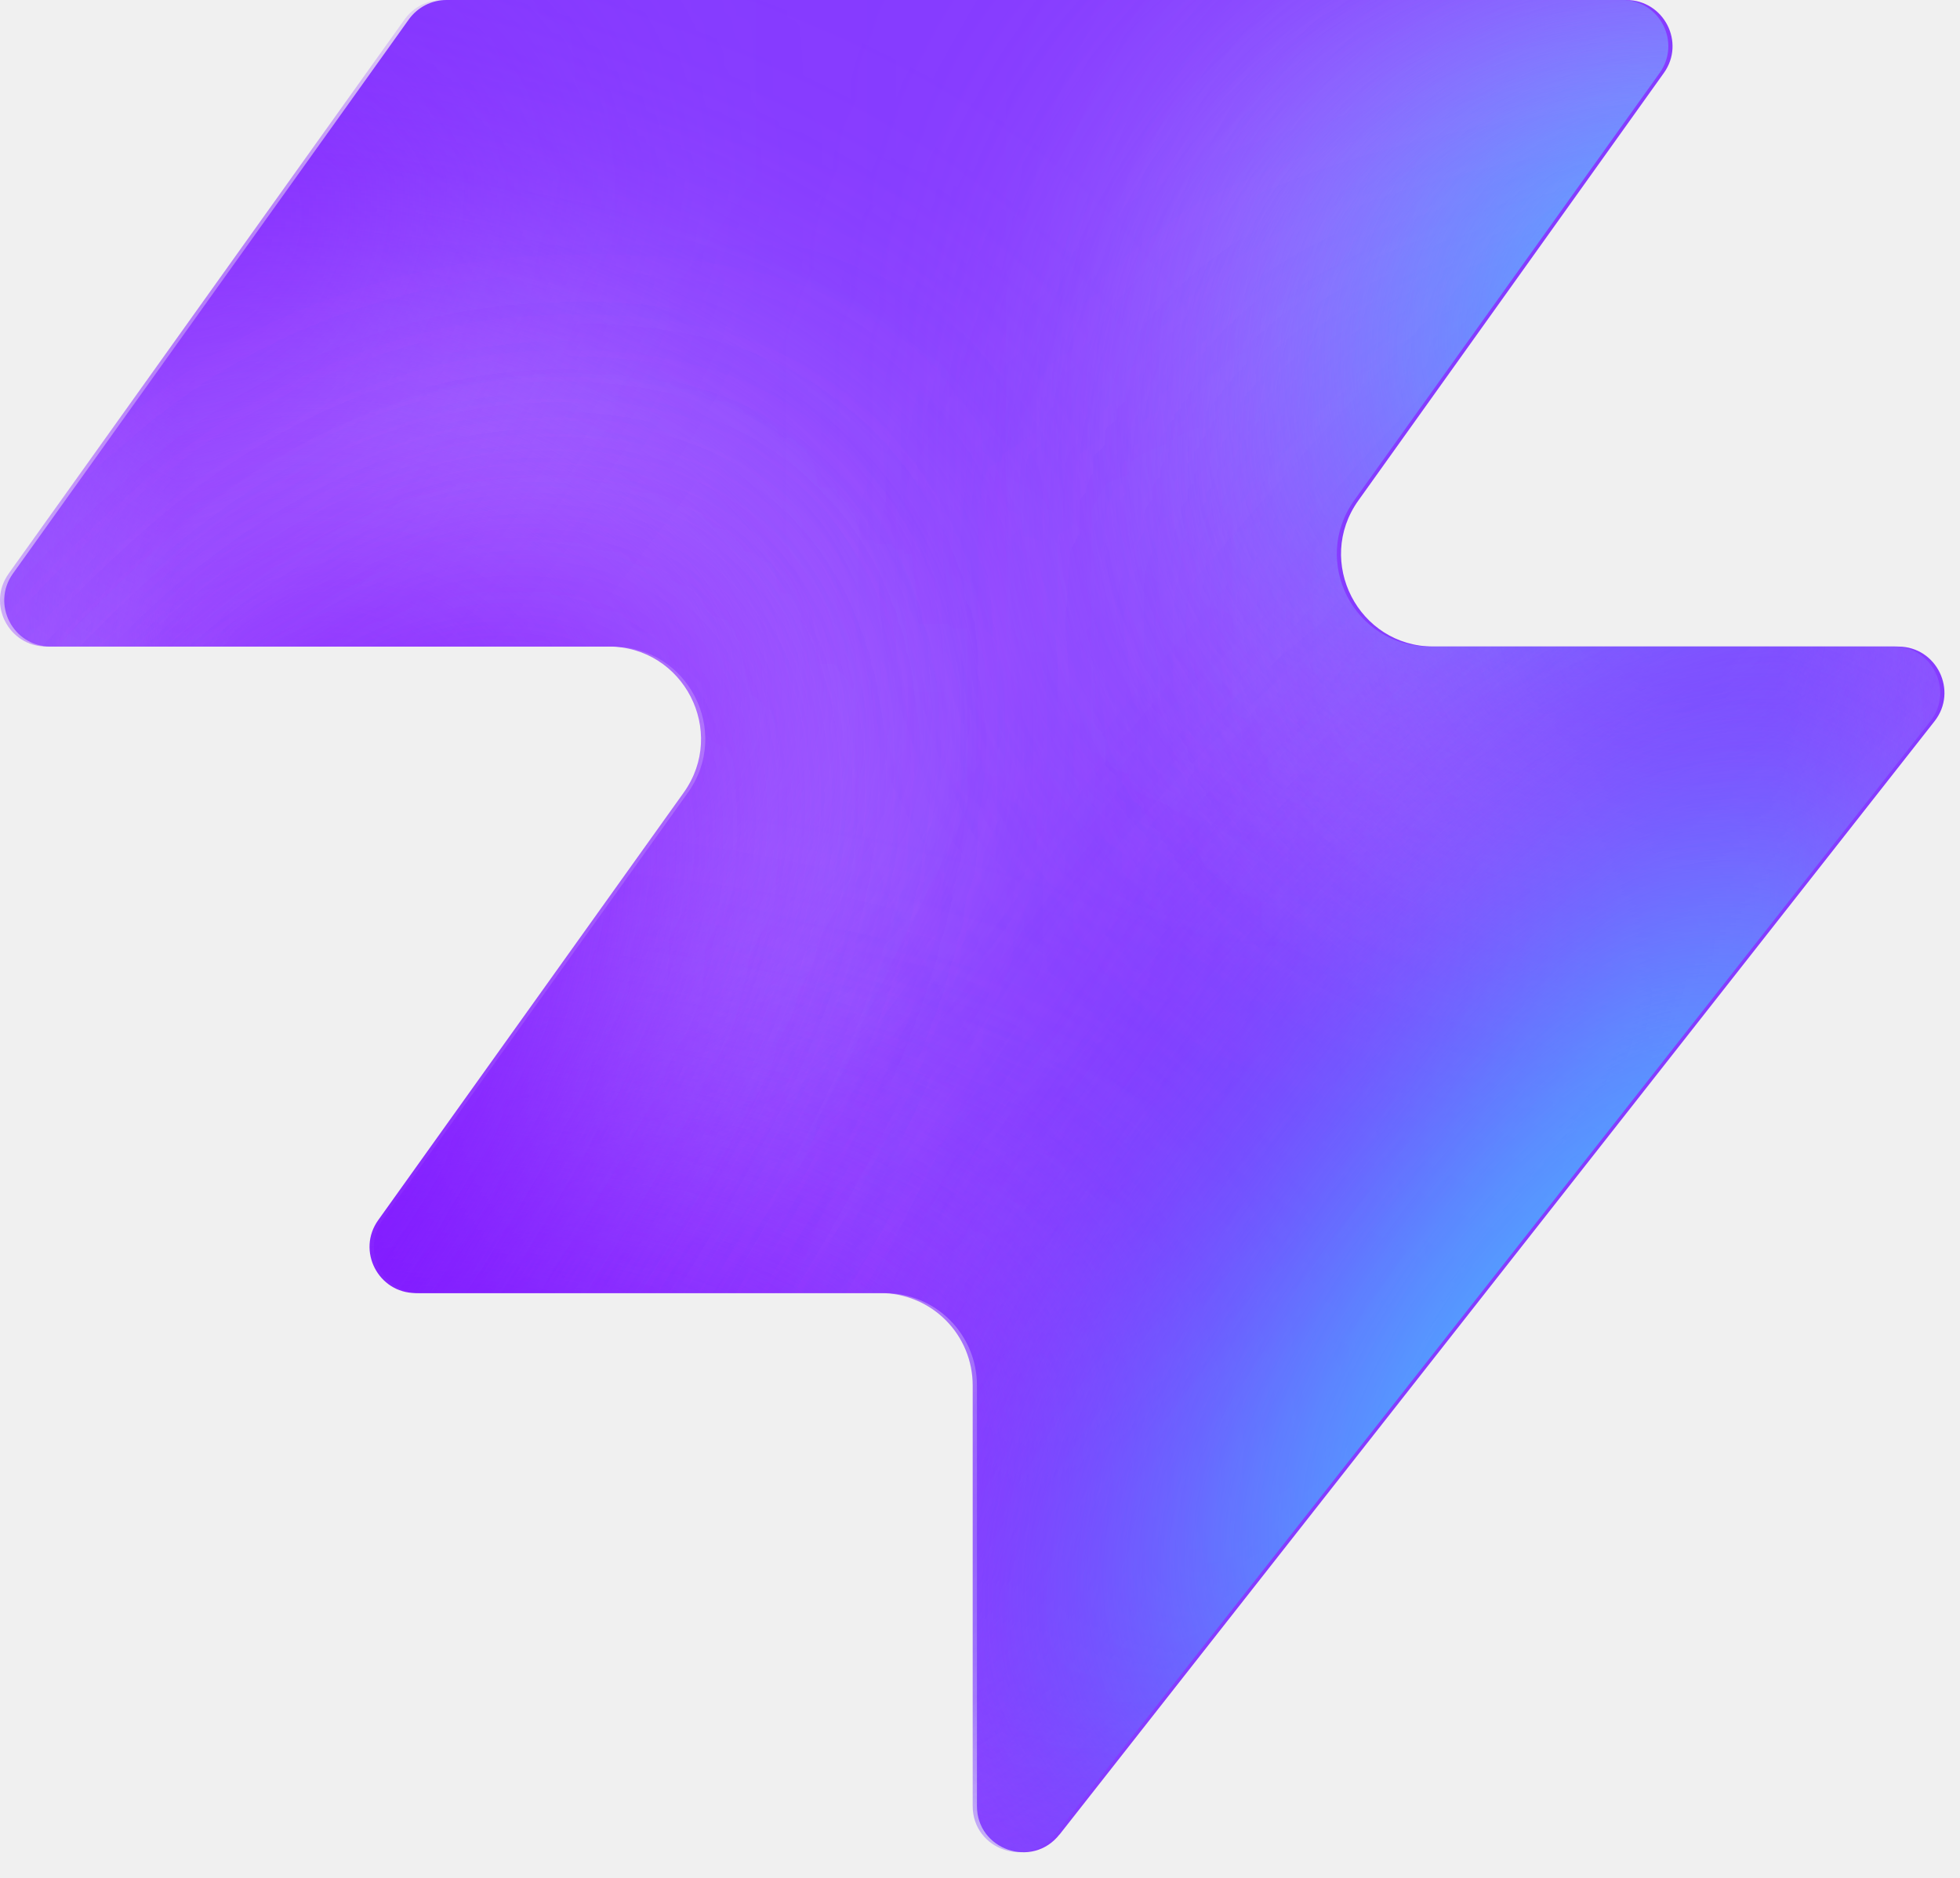
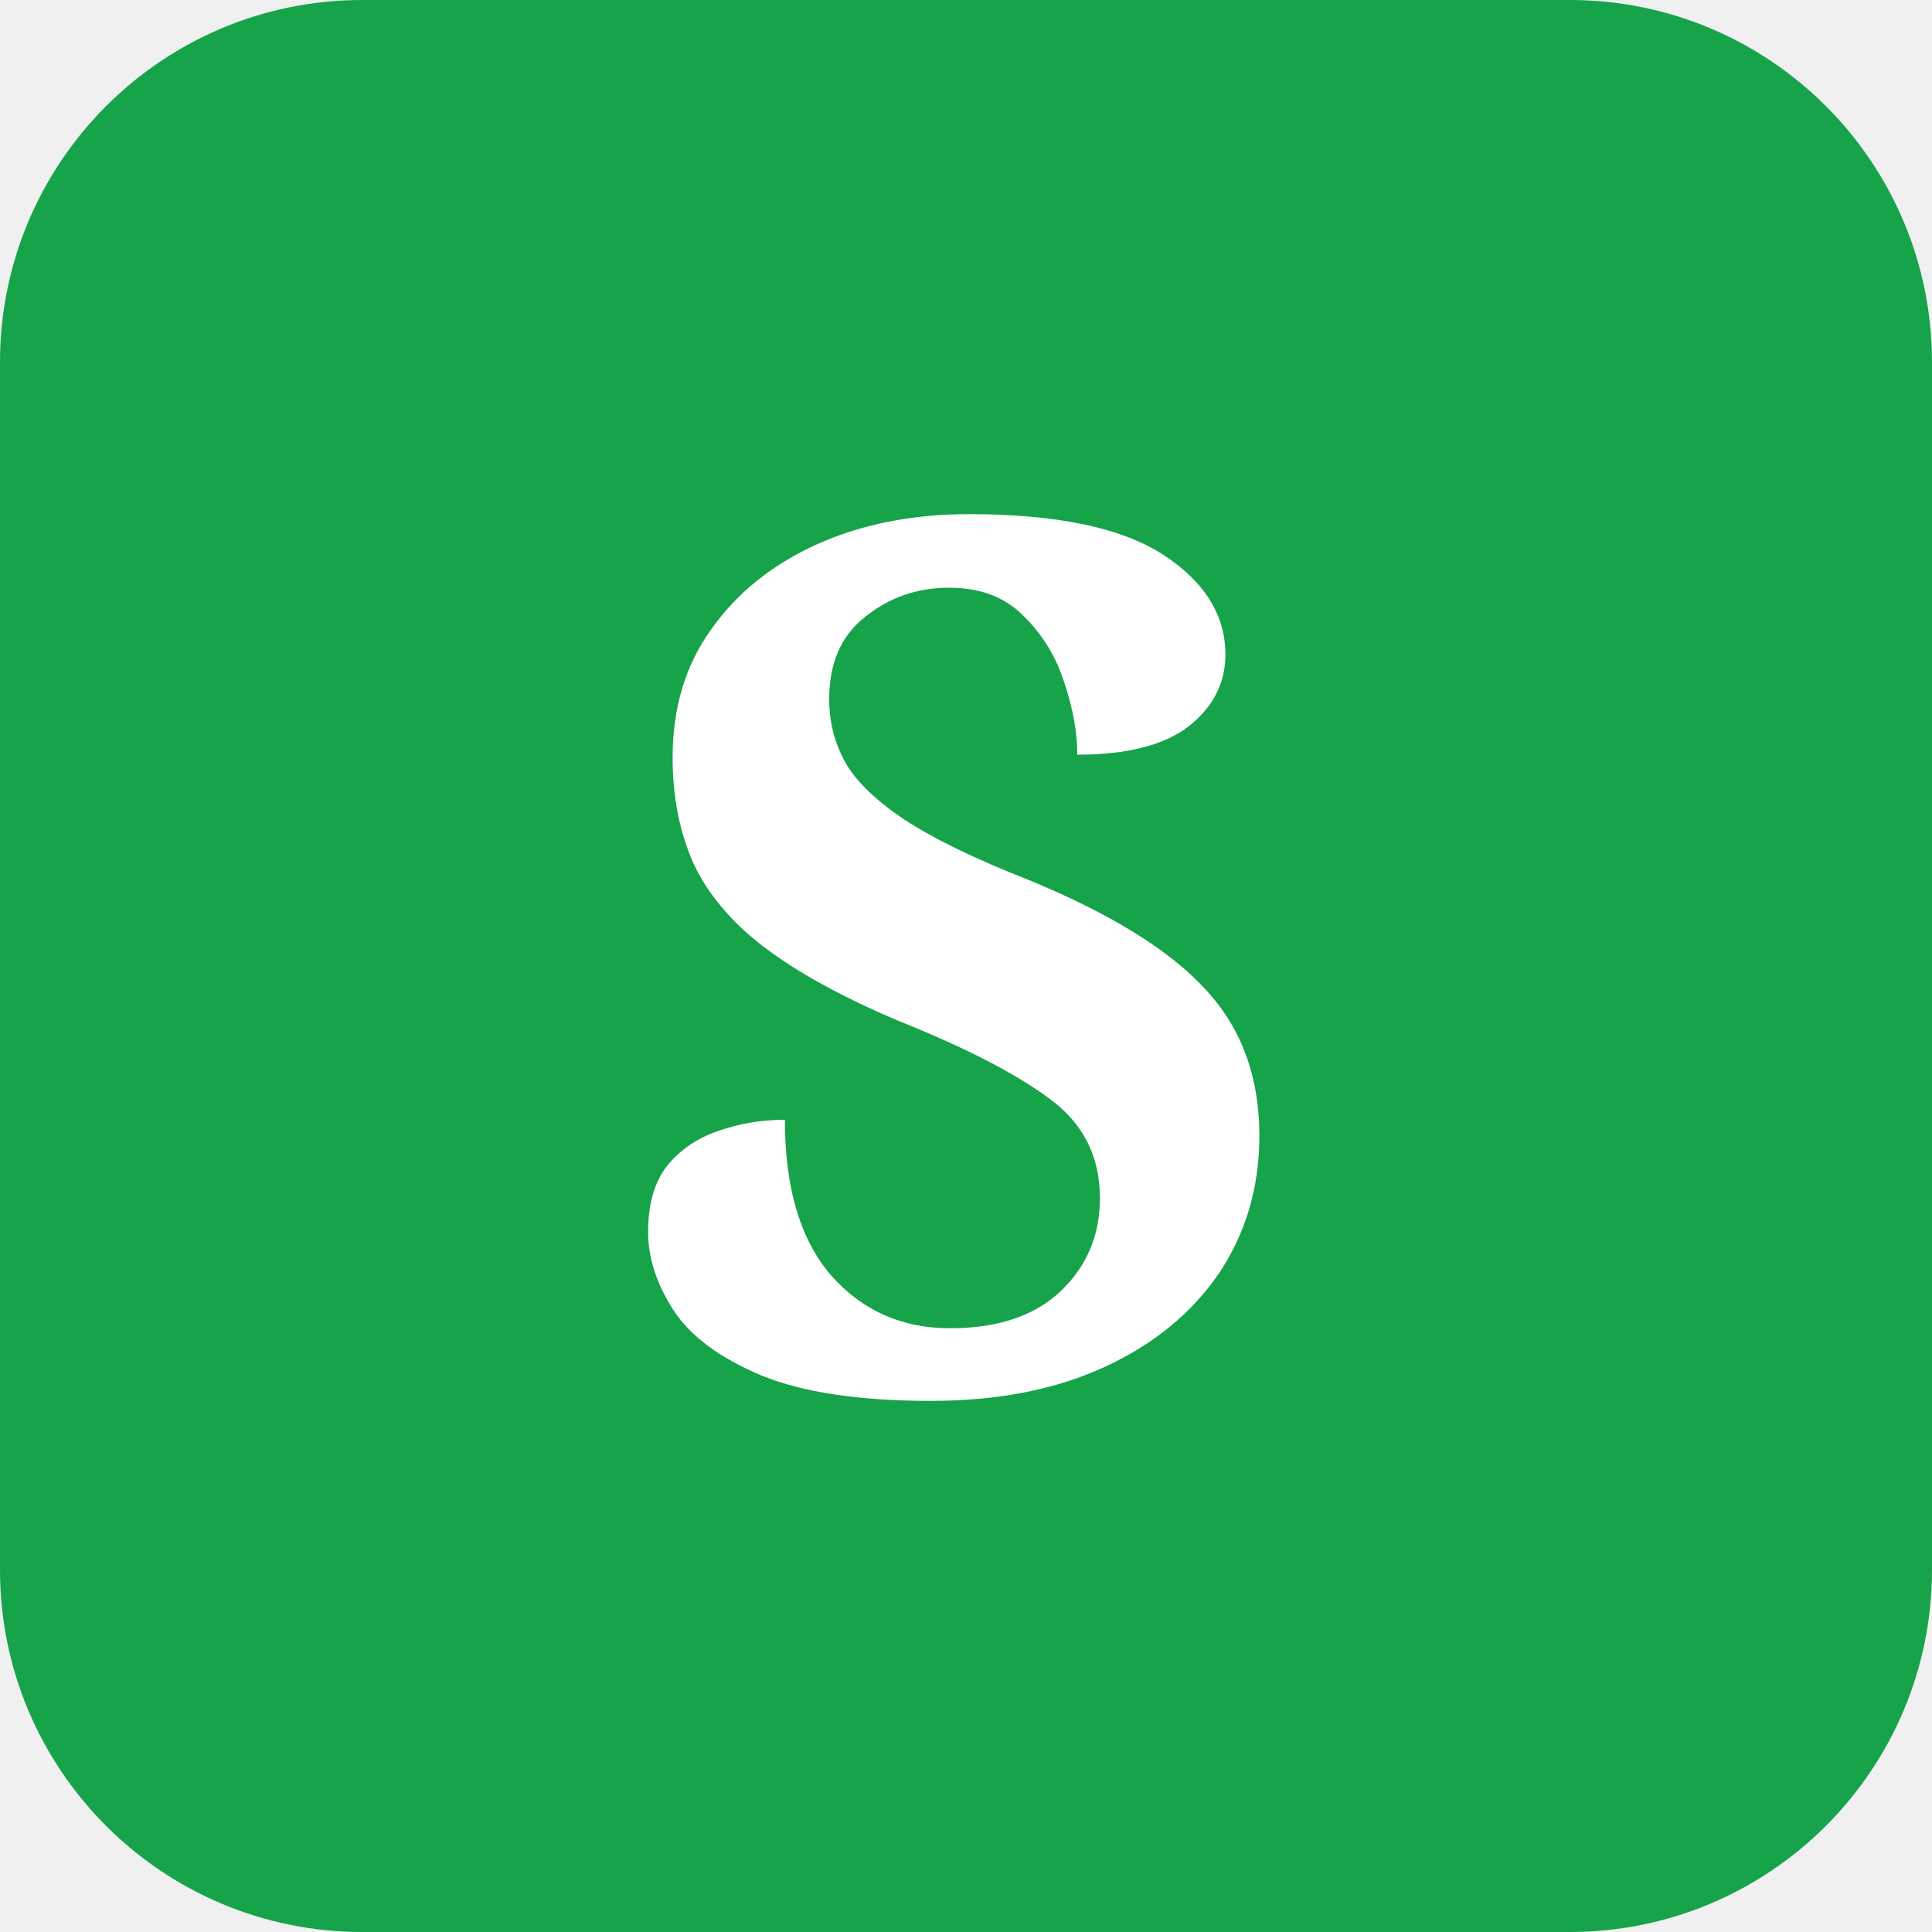
- <svg xmlns="http://www.w3.org/2000/svg" width="48" height="46" fill="none" viewBox="0 0 48 46">
-   <path fill="#863bff" d="M25.946 44.938c-.664.845-2.021.375-2.021-.698V33.937a2.26 2.26 0 0 0-2.262-2.262H10.287c-.92 0-1.456-1.04-.92-1.788l7.48-10.471c1.07-1.497 0-3.578-1.842-3.578H1.237c-.92 0-1.456-1.04-.92-1.788L10.013.474c.214-.297.556-.474.92-.474h28.894c.92 0 1.456 1.04.92 1.788l-7.48 10.471c-1.07 1.498 0 3.579 1.842 3.579h11.377c.943 0 1.473 1.088.89 1.83L25.947 44.94z" style="fill:#863bff;fill:color(display-p3 .525 .23 1);fill-opacity:1" />
-   <mask id="a" width="48" height="46" x="0" y="0" maskUnits="userSpaceOnUse" style="mask-type:alpha">
-     <path fill="#000" d="M25.842 44.938c-.664.844-2.021.375-2.021-.698V33.937a2.26 2.26 0 0 0-2.262-2.262H10.183c-.92 0-1.456-1.04-.92-1.788l7.48-10.471c1.07-1.498 0-3.579-1.842-3.579H1.133c-.92 0-1.456-1.04-.92-1.787L9.91.473c.214-.297.556-.474.92-.474h28.894c.92 0 1.456 1.04.92 1.788l-7.48 10.471c-1.07 1.498 0 3.578 1.842 3.578h11.377c.943 0 1.473 1.088.89 1.832L25.843 44.94z" style="fill:#000;fill-opacity:1" />
-   </mask>
-   <g mask="url(#a)">
-     <g filter="url(#b)">
-       <ellipse cx="5.508" cy="14.704" fill="#ede6ff" rx="5.508" ry="14.704" style="fill:#ede6ff;fill:color(display-p3 .927 .903 1);fill-opacity:1" transform="matrix(.00324 1 1 -.00324 -4.47 31.516)" />
-     </g>
-     <g filter="url(#c)">
-       <ellipse cx="10.399" cy="29.851" fill="#ede6ff" rx="10.399" ry="29.851" style="fill:#ede6ff;fill:color(display-p3 .927 .903 1);fill-opacity:1" transform="matrix(.00324 1 1 -.00324 -39.328 7.883)" />
-     </g>
-     <g filter="url(#d)">
-       <ellipse cx="5.508" cy="30.487" fill="#7e14ff" rx="5.508" ry="30.487" style="fill:#7e14ff;fill:color(display-p3 .492 .077 1);fill-opacity:1" transform="rotate(89.814 -25.913 -14.639)scale(1 -1)" />
-     </g>
-     <g filter="url(#e)">
-       <ellipse cx="5.508" cy="30.599" fill="#7e14ff" rx="5.508" ry="30.599" style="fill:#7e14ff;fill:color(display-p3 .492 .077 1);fill-opacity:1" transform="rotate(89.814 -32.644 -3.334)scale(1 -1)" />
-     </g>
-     <g filter="url(#f)">
-       <ellipse cx="5.508" cy="30.599" fill="#7e14ff" rx="5.508" ry="30.599" style="fill:#7e14ff;fill:color(display-p3 .492 .077 1);fill-opacity:1" transform="matrix(.00324 1 1 -.00324 -34.34 30.47)" />
-     </g>
-     <g filter="url(#g)">
-       <ellipse cx="14.072" cy="22.078" fill="#ede6ff" rx="14.072" ry="22.078" style="fill:#ede6ff;fill:color(display-p3 .927 .903 1);fill-opacity:1" transform="rotate(93.35 24.506 48.493)scale(-1 1)" />
-     </g>
-     <g filter="url(#h)">
-       <ellipse cx="3.47" cy="21.501" fill="#7e14ff" rx="3.47" ry="21.501" style="fill:#7e14ff;fill:color(display-p3 .492 .077 1);fill-opacity:1" transform="rotate(89.009 28.708 47.59)scale(-1 1)" />
-     </g>
-     <g filter="url(#i)">
-       <ellipse cx="3.47" cy="21.501" fill="#7e14ff" rx="3.47" ry="21.501" style="fill:#7e14ff;fill:color(display-p3 .492 .077 1);fill-opacity:1" transform="rotate(89.009 28.708 47.59)scale(-1 1)" />
-     </g>
-     <g filter="url(#j)">
-       <ellipse cx=".387" cy="8.972" fill="#7e14ff" rx="4.407" ry="29.108" style="fill:#7e14ff;fill:color(display-p3 .492 .077 1);fill-opacity:1" transform="rotate(39.51 .387 8.972)" />
-     </g>
-     <g filter="url(#k)">
-       <ellipse cx="47.523" cy="-6.092" fill="#7e14ff" rx="4.407" ry="29.108" style="fill:#7e14ff;fill:color(display-p3 .492 .077 1);fill-opacity:1" transform="rotate(37.892 47.523 -6.092)" />
-     </g>
-     <g filter="url(#l)">
-       <ellipse cx="41.412" cy="6.333" fill="#47bfff" rx="5.971" ry="9.665" style="fill:#47bfff;fill:color(display-p3 .28 .748 1);fill-opacity:1" transform="rotate(37.892 41.412 6.333)" />
-     </g>
-     <g filter="url(#m)">
-       <ellipse cx="-1.879" cy="38.332" fill="#7e14ff" rx="4.407" ry="29.108" style="fill:#7e14ff;fill:color(display-p3 .492 .077 1);fill-opacity:1" transform="rotate(37.892 -1.88 38.332)" />
-     </g>
-     <g filter="url(#n)">
-       <ellipse cx="-1.879" cy="38.332" fill="#7e14ff" rx="4.407" ry="29.108" style="fill:#7e14ff;fill:color(display-p3 .492 .077 1);fill-opacity:1" transform="rotate(37.892 -1.88 38.332)" />
-     </g>
-     <g filter="url(#o)">
-       <ellipse cx="35.651" cy="29.907" fill="#7e14ff" rx="4.407" ry="29.108" style="fill:#7e14ff;fill:color(display-p3 .492 .077 1);fill-opacity:1" transform="rotate(37.892 35.651 29.907)" />
-     </g>
-     <g filter="url(#p)">
-       <ellipse cx="38.418" cy="32.4" fill="#47bfff" rx="5.971" ry="15.297" style="fill:#47bfff;fill:color(display-p3 .28 .748 1);fill-opacity:1" transform="rotate(37.892 38.418 32.4)" />
-     </g>
-   </g>
-   <defs>
-     <filter id="b" width="60.045" height="41.654" x="-19.77" y="16.149" color-interpolation-filters="sRGB" filterUnits="userSpaceOnUse">
-       <feFlood flood-opacity="0" result="BackgroundImageFix" />
-       <feBlend in="SourceGraphic" in2="BackgroundImageFix" result="shape" />
-       <feGaussianBlur result="effect1_foregroundBlur_2002_17158" stdDeviation="7.659" />
-     </filter>
-     <filter id="c" width="90.34" height="51.437" x="-54.613" y="-7.533" color-interpolation-filters="sRGB" filterUnits="userSpaceOnUse">
-       <feFlood flood-opacity="0" result="BackgroundImageFix" />
-       <feBlend in="SourceGraphic" in2="BackgroundImageFix" result="shape" />
-       <feGaussianBlur result="effect1_foregroundBlur_2002_17158" stdDeviation="7.659" />
-     </filter>
-     <filter id="d" width="79.355" height="29.4" x="-49.64" y="2.03" color-interpolation-filters="sRGB" filterUnits="userSpaceOnUse">
-       <feFlood flood-opacity="0" result="BackgroundImageFix" />
-       <feBlend in="SourceGraphic" in2="BackgroundImageFix" result="shape" />
-       <feGaussianBlur result="effect1_foregroundBlur_2002_17158" stdDeviation="4.596" />
-     </filter>
-     <filter id="e" width="79.579" height="29.4" x="-45.045" y="20.029" color-interpolation-filters="sRGB" filterUnits="userSpaceOnUse">
-       <feFlood flood-opacity="0" result="BackgroundImageFix" />
-       <feBlend in="SourceGraphic" in2="BackgroundImageFix" result="shape" />
-       <feGaussianBlur result="effect1_foregroundBlur_2002_17158" stdDeviation="4.596" />
-     </filter>
-     <filter id="f" width="79.579" height="29.4" x="-43.513" y="21.178" color-interpolation-filters="sRGB" filterUnits="userSpaceOnUse">
-       <feFlood flood-opacity="0" result="BackgroundImageFix" />
-       <feBlend in="SourceGraphic" in2="BackgroundImageFix" result="shape" />
-       <feGaussianBlur result="effect1_foregroundBlur_2002_17158" stdDeviation="4.596" />
-     </filter>
-     <filter id="g" width="74.749" height="58.852" x="15.756" y="-17.901" color-interpolation-filters="sRGB" filterUnits="userSpaceOnUse">
-       <feFlood flood-opacity="0" result="BackgroundImageFix" />
-       <feBlend in="SourceGraphic" in2="BackgroundImageFix" result="shape" />
-       <feGaussianBlur result="effect1_foregroundBlur_2002_17158" stdDeviation="7.659" />
-     </filter>
-     <filter id="h" width="61.377" height="25.362" x="23.548" y="2.284" color-interpolation-filters="sRGB" filterUnits="userSpaceOnUse">
-       <feFlood flood-opacity="0" result="BackgroundImageFix" />
-       <feBlend in="SourceGraphic" in2="BackgroundImageFix" result="shape" />
-       <feGaussianBlur result="effect1_foregroundBlur_2002_17158" stdDeviation="4.596" />
-     </filter>
-     <filter id="i" width="61.377" height="25.362" x="23.548" y="2.284" color-interpolation-filters="sRGB" filterUnits="userSpaceOnUse">
-       <feFlood flood-opacity="0" result="BackgroundImageFix" />
-       <feBlend in="SourceGraphic" in2="BackgroundImageFix" result="shape" />
-       <feGaussianBlur result="effect1_foregroundBlur_2002_17158" stdDeviation="4.596" />
-     </filter>
-     <filter id="j" width="56.045" height="63.649" x="-27.636" y="-22.853" color-interpolation-filters="sRGB" filterUnits="userSpaceOnUse">
-       <feFlood flood-opacity="0" result="BackgroundImageFix" />
-       <feBlend in="SourceGraphic" in2="BackgroundImageFix" result="shape" />
-       <feGaussianBlur result="effect1_foregroundBlur_2002_17158" stdDeviation="4.596" />
-     </filter>
-     <filter id="k" width="54.814" height="64.646" x="20.116" y="-38.415" color-interpolation-filters="sRGB" filterUnits="userSpaceOnUse">
-       <feFlood flood-opacity="0" result="BackgroundImageFix" />
-       <feBlend in="SourceGraphic" in2="BackgroundImageFix" result="shape" />
-       <feGaussianBlur result="effect1_foregroundBlur_2002_17158" stdDeviation="4.596" />
-     </filter>
-     <filter id="l" width="33.541" height="35.313" x="24.641" y="-11.323" color-interpolation-filters="sRGB" filterUnits="userSpaceOnUse">
-       <feFlood flood-opacity="0" result="BackgroundImageFix" />
-       <feBlend in="SourceGraphic" in2="BackgroundImageFix" result="shape" />
-       <feGaussianBlur result="effect1_foregroundBlur_2002_17158" stdDeviation="4.596" />
-     </filter>
-     <filter id="m" width="54.814" height="64.646" x="-29.286" y="6.009" color-interpolation-filters="sRGB" filterUnits="userSpaceOnUse">
-       <feFlood flood-opacity="0" result="BackgroundImageFix" />
-       <feBlend in="SourceGraphic" in2="BackgroundImageFix" result="shape" />
-       <feGaussianBlur result="effect1_foregroundBlur_2002_17158" stdDeviation="4.596" />
-     </filter>
-     <filter id="n" width="54.814" height="64.646" x="-29.286" y="6.009" color-interpolation-filters="sRGB" filterUnits="userSpaceOnUse">
-       <feFlood flood-opacity="0" result="BackgroundImageFix" />
-       <feBlend in="SourceGraphic" in2="BackgroundImageFix" result="shape" />
-       <feGaussianBlur result="effect1_foregroundBlur_2002_17158" stdDeviation="4.596" />
-     </filter>
-     <filter id="o" width="54.814" height="64.646" x="8.244" y="-2.416" color-interpolation-filters="sRGB" filterUnits="userSpaceOnUse">
-       <feFlood flood-opacity="0" result="BackgroundImageFix" />
-       <feBlend in="SourceGraphic" in2="BackgroundImageFix" result="shape" />
-       <feGaussianBlur result="effect1_foregroundBlur_2002_17158" stdDeviation="4.596" />
-     </filter>
-     <filter id="p" width="39.409" height="43.623" x="18.713" y="10.588" color-interpolation-filters="sRGB" filterUnits="userSpaceOnUse">
-       <feFlood flood-opacity="0" result="BackgroundImageFix" />
-       <feBlend in="SourceGraphic" in2="BackgroundImageFix" result="shape" />
-       <feGaussianBlur result="effect1_foregroundBlur_2002_17158" stdDeviation="4.596" />
-     </filter>
-   </defs>
+ <svg xmlns="http://www.w3.org/2000/svg" viewBox="0 0 32 32">
+   <rect width="32" height="32" rx="6" fill="#16A34A" />
+   <text x="16" y="23" text-anchor="middle" fill="white" font-family="serif" font-size="20" font-weight="bold">S</text>
</svg>
